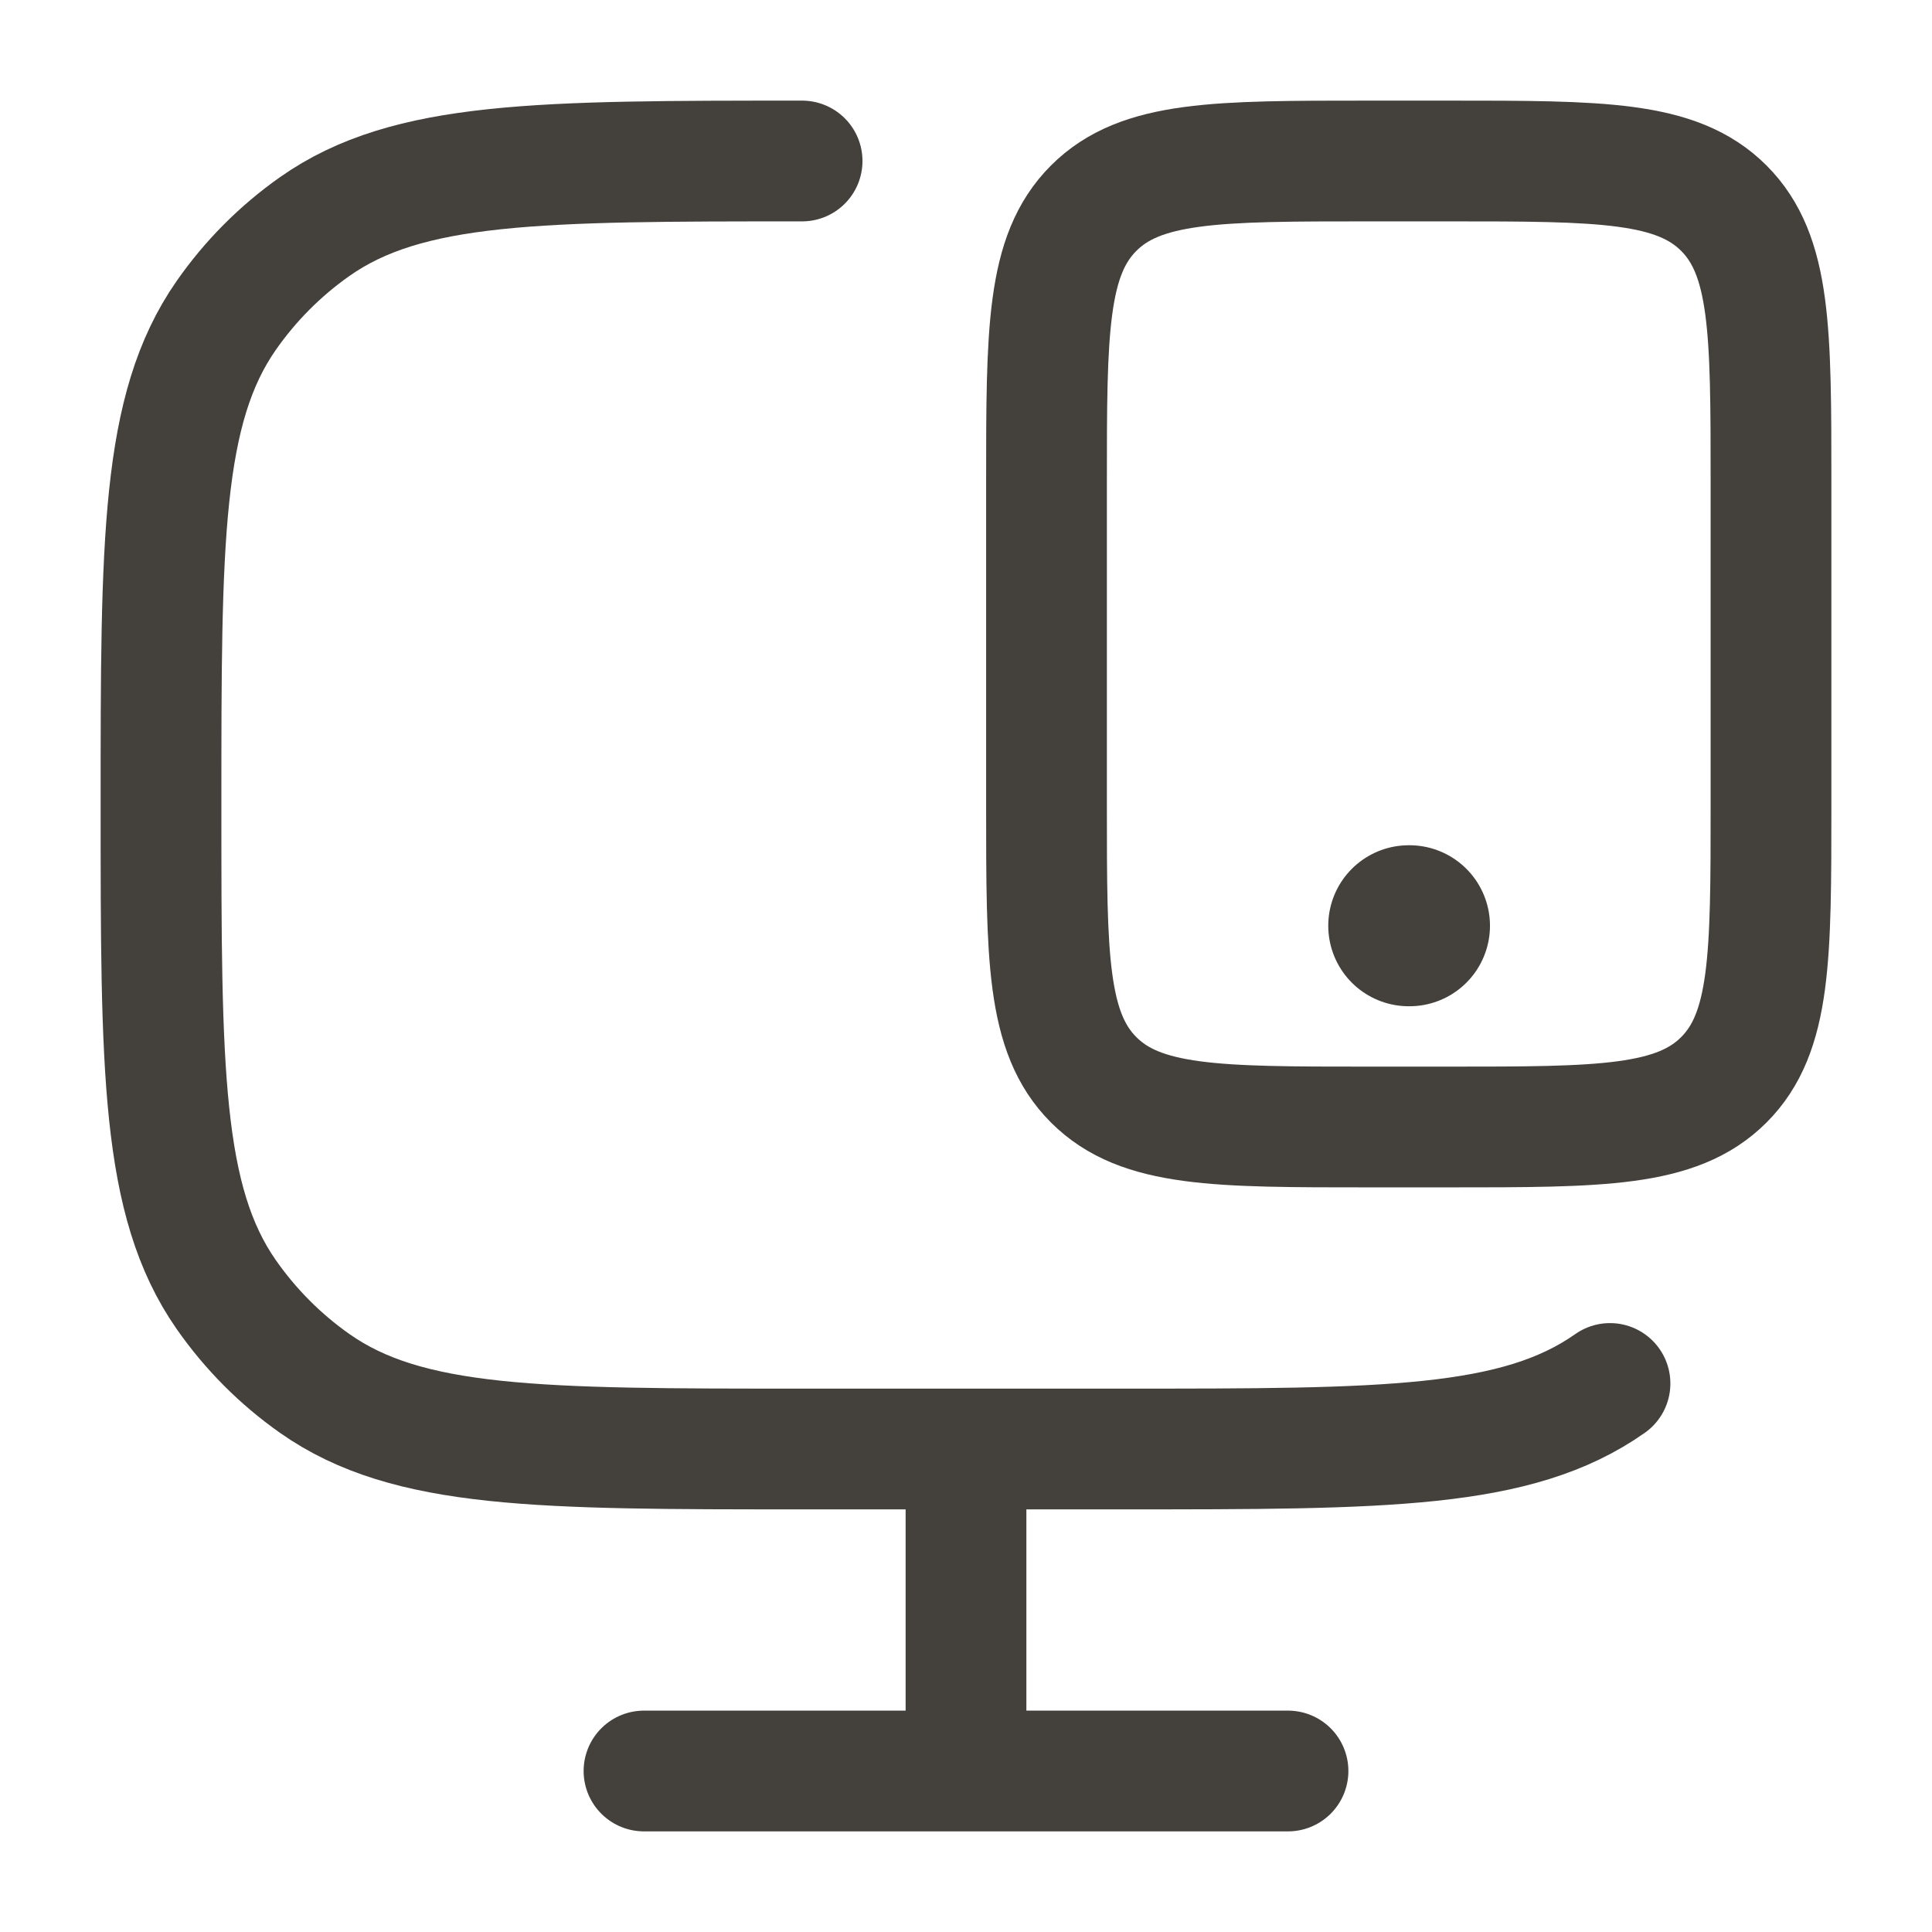
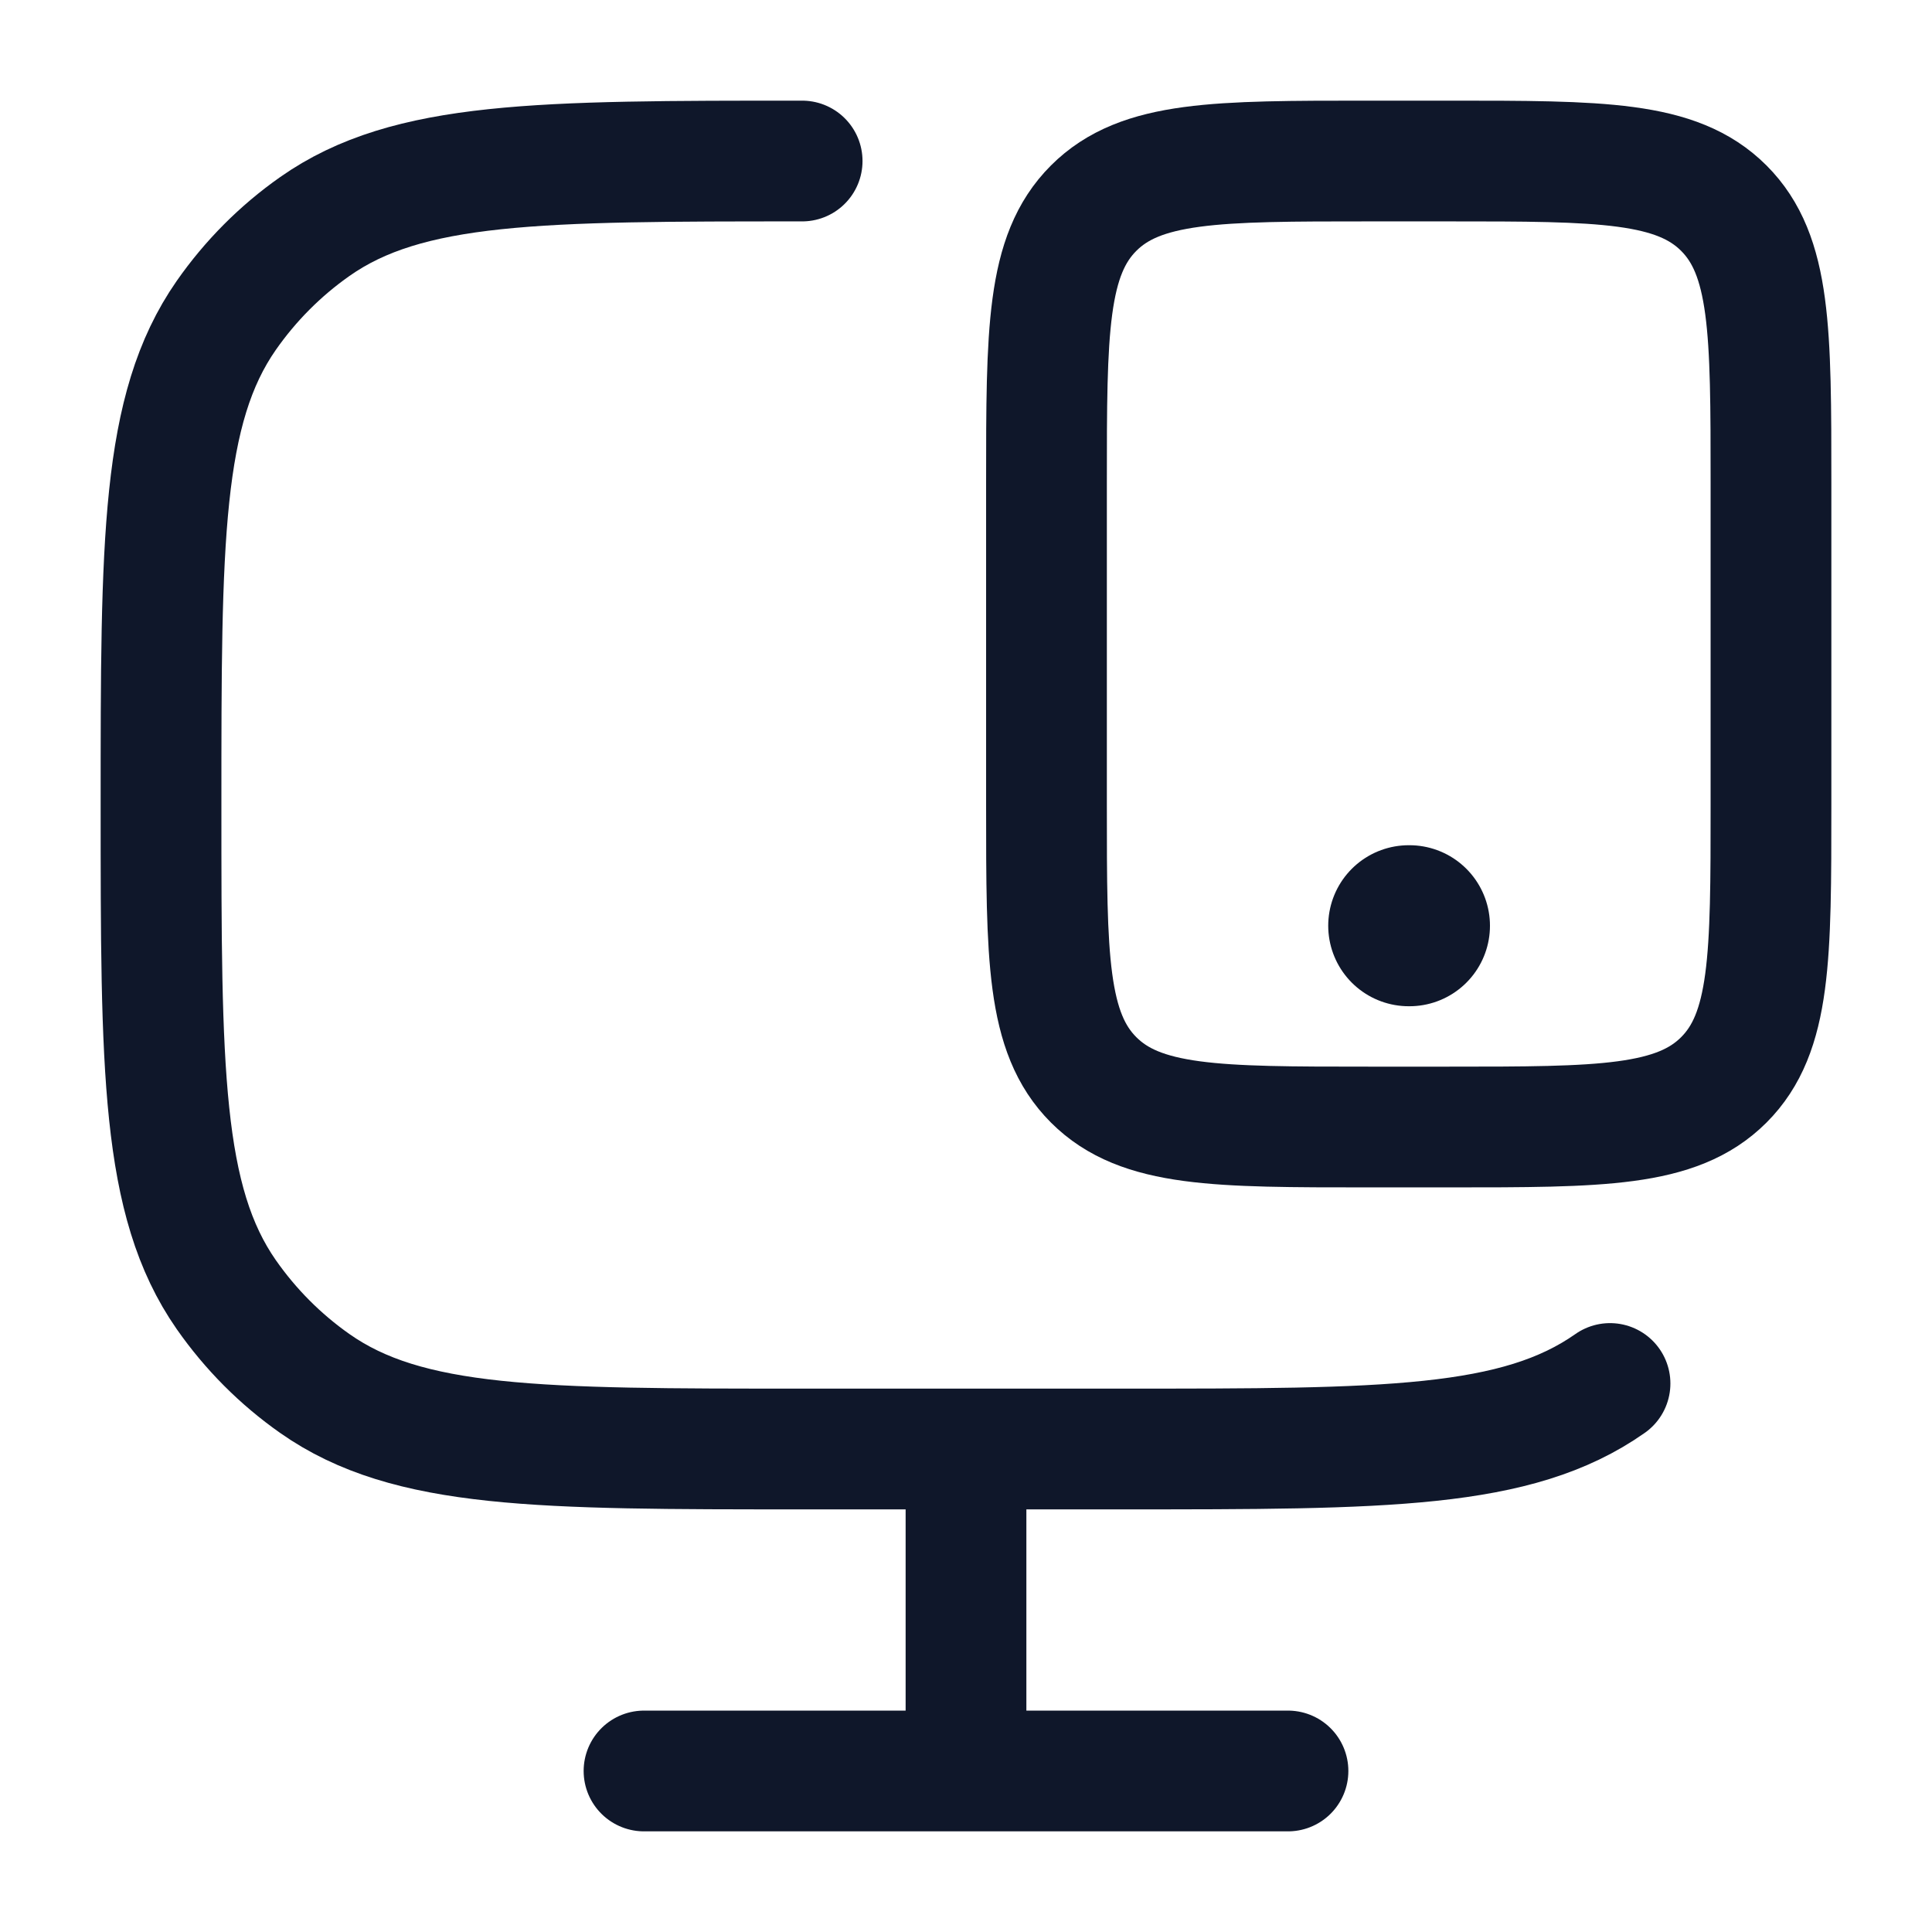
- <svg xmlns="http://www.w3.org/2000/svg" viewBox="0 0 24 24" width="32" height="32" color="#44403c" fill="none">
-   <path d="M20 17.186C18.843 18 17.211 18 13.946 18H9.964C6.7 18 5.067 18 3.91 17.186C3.482 16.885 3.11 16.511 2.81 16.081C2 14.919 2 13.279 2 10C2 6.721 2 5.081 2.81 3.919C3.11 3.489 3.482 3.115 3.91 2.814C5.067 2 6.7 2 9.964 2" stroke="currentColor" stroke-width="1.5" stroke-linecap="round" />
-   <path d="M12 18V22" stroke="currentColor" stroke-width="1.5" />
-   <path d="M8 22H16" stroke="currentColor" stroke-width="1.5" stroke-linecap="round" />
-   <path d="M18 2C19.886 2 20.828 2 21.414 2.586C22 3.172 22 4.114 22 6V10C22 11.886 22 12.828 21.414 13.414C20.828 14 19.886 14 18 14H17C15.114 14 14.172 14 13.586 13.414C13 12.828 13 11.886 13 10L13 6C13 4.114 13 3.172 13.586 2.586C14.172 2 15.114 2 17 2L18 2Z" stroke="currentColor" stroke-width="1.5" stroke-linecap="round" />
-   <path d="M17.5 11.5H17.509" stroke="currentColor" stroke-width="2" stroke-linecap="round" stroke-linejoin="round" />
+ <svg xmlns="http://www.w3.org/2000/svg" width="32" height="32" viewBox="0 0 32 32" fill="none">
+   <path d="M26.667 22.915C25.124 24 22.948 24 18.595 24H13.286C8.933 24 6.757 24 5.214 22.915C4.643 22.514 4.147 22.015 3.747 21.442C2.667 19.892 2.667 17.706 2.667 13.333C2.667 8.961 2.667 6.775 3.747 5.225C4.147 4.652 4.643 4.153 5.214 3.752C6.757 2.667 8.933 2.667 13.286 2.667" stroke="#0F172A" stroke-width="2" stroke-linecap="round" />
+   <path d="M16 24V29.333" stroke="#0F172A" stroke-width="2" />
+   <path d="M10.667 29.333H21.333" stroke="#0F172A" stroke-width="2" stroke-linecap="round" />
+   <path d="M24 2.667C26.514 2.667 27.771 2.667 28.552 3.448C29.333 4.229 29.333 5.486 29.333 8V13.333C29.333 15.848 29.333 17.105 28.552 17.886C27.771 18.667 26.514 18.667 24 18.667H22.667C20.152 18.667 18.895 18.667 18.114 17.886C17.333 17.105 17.333 15.848 17.333 13.333V8C17.333 5.486 17.333 4.229 18.114 3.448C18.895 2.667 20.152 2.667 22.667 2.667H24Z" stroke="#0F172A" stroke-width="2" stroke-linecap="round" />
+   <path d="M23.333 15.333H23.345" stroke="#0F172A" stroke-width="2.667" stroke-linecap="round" stroke-linejoin="round" />
</svg>
